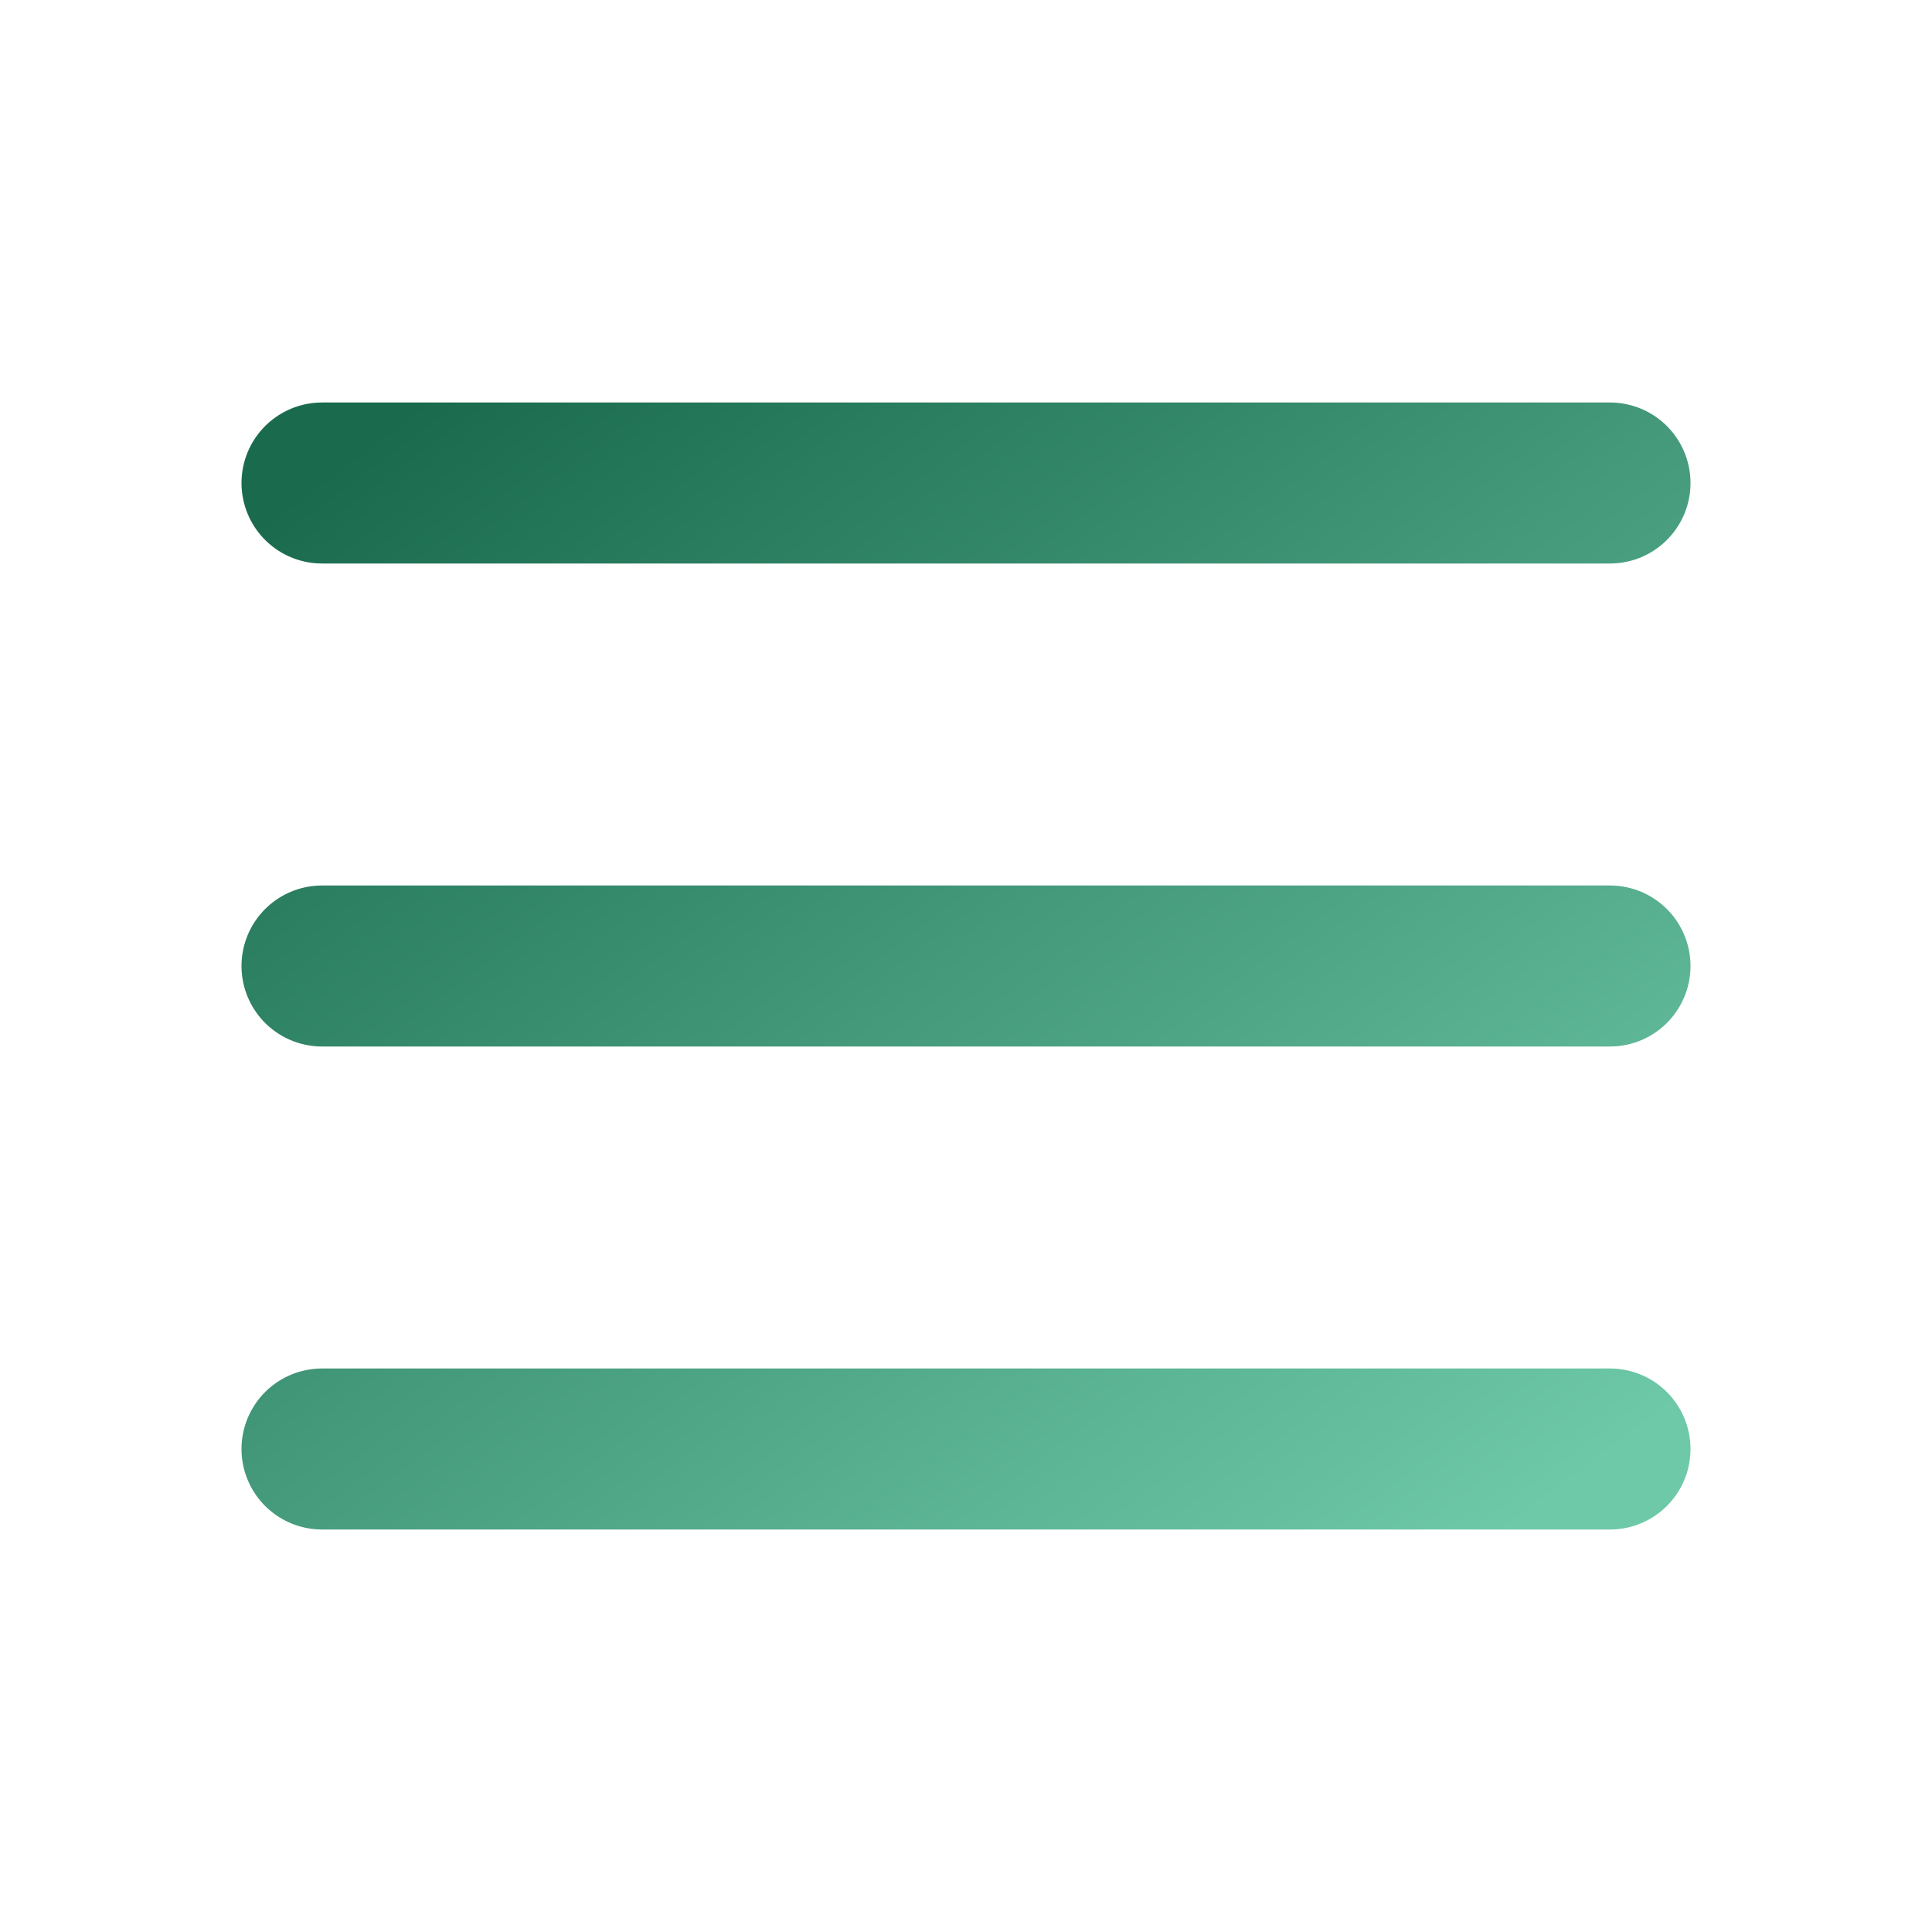
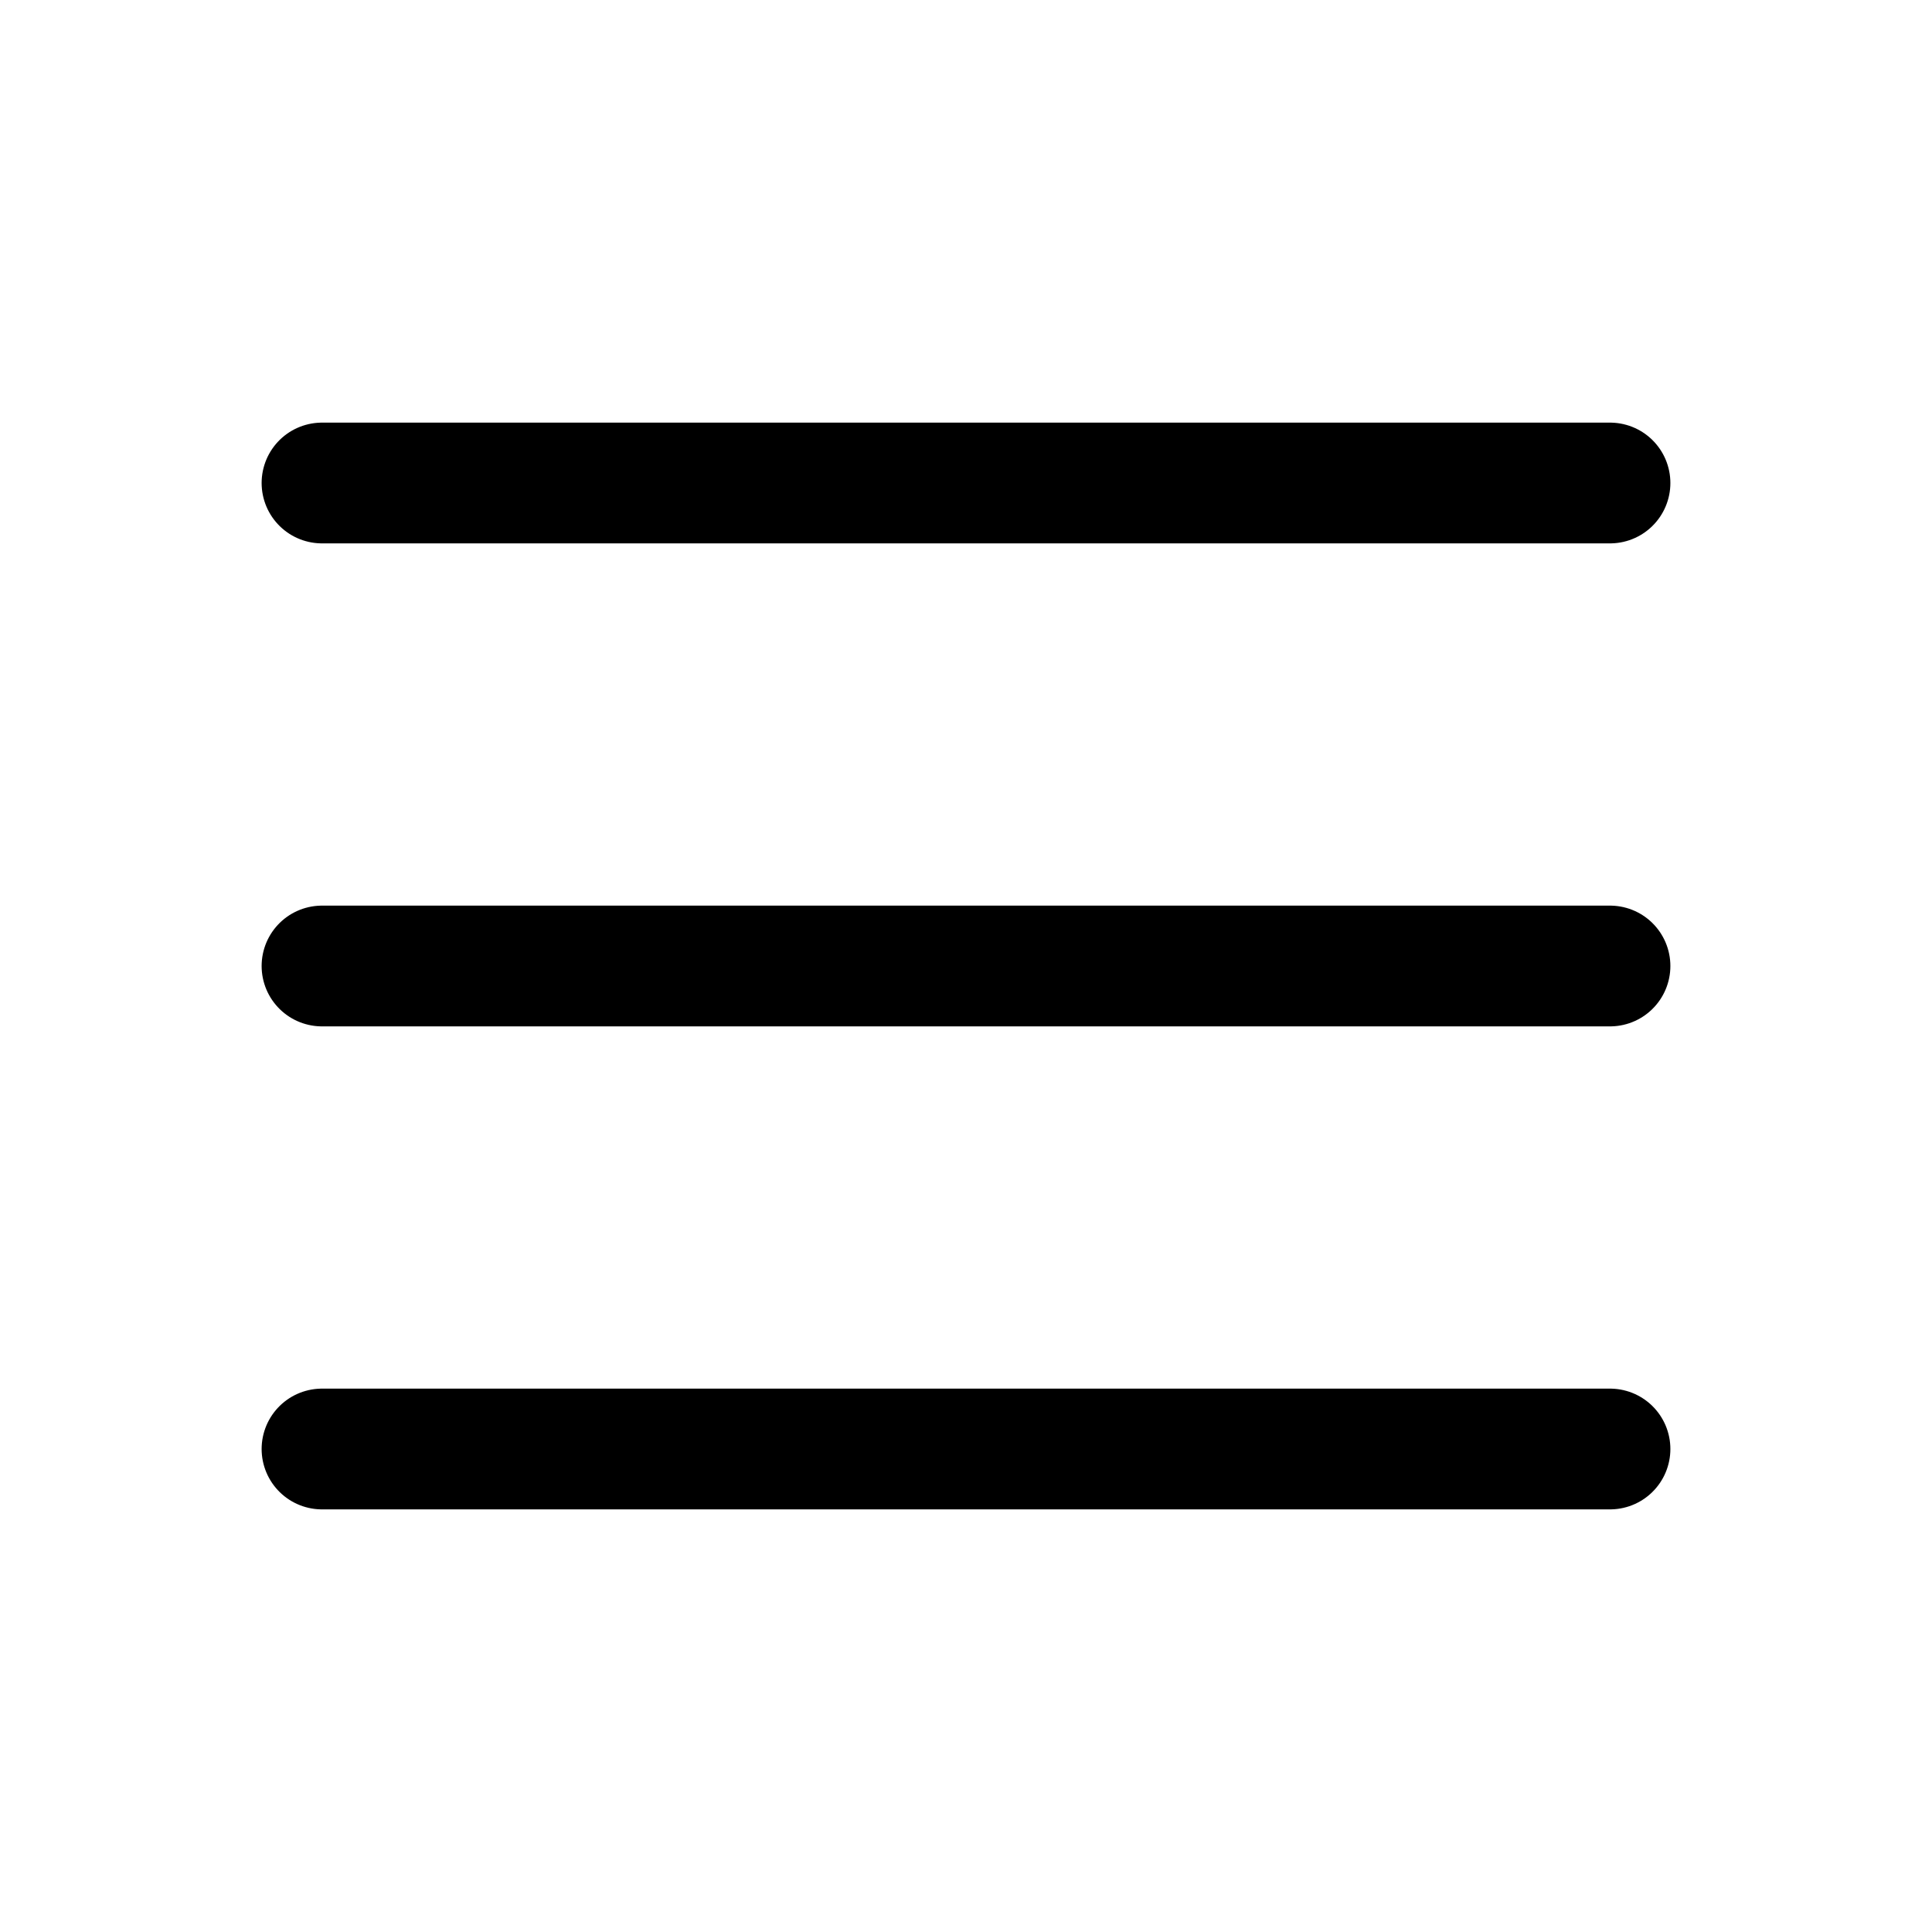
- <svg xmlns="http://www.w3.org/2000/svg" viewBox="0 0 24 24" fill="none">
-   <defs>
-     <linearGradient id="menu-g" x1="0%" y1="0%" x2="100%" y2="100%">
-       <stop offset="0%" stop-color="#1a6b4e" />
-       <stop offset="100%" stop-color="#6ec9a8" />
-     </linearGradient>
-   </defs>
-   <path d="M4 6h16M4 12h16M4 18h16" stroke="url(#menu-g)" stroke-width="2" stroke-linecap="round" />
+ <svg xmlns="http://www.w3.org/2000/svg" viewBox="0 0 24 24" fill="none" stroke="currentColor" stroke-width="1.5" stroke-linecap="round" stroke-linejoin="round">
+   <path d="M4 6h16M4 12h16M4 18h16" />
</svg>
